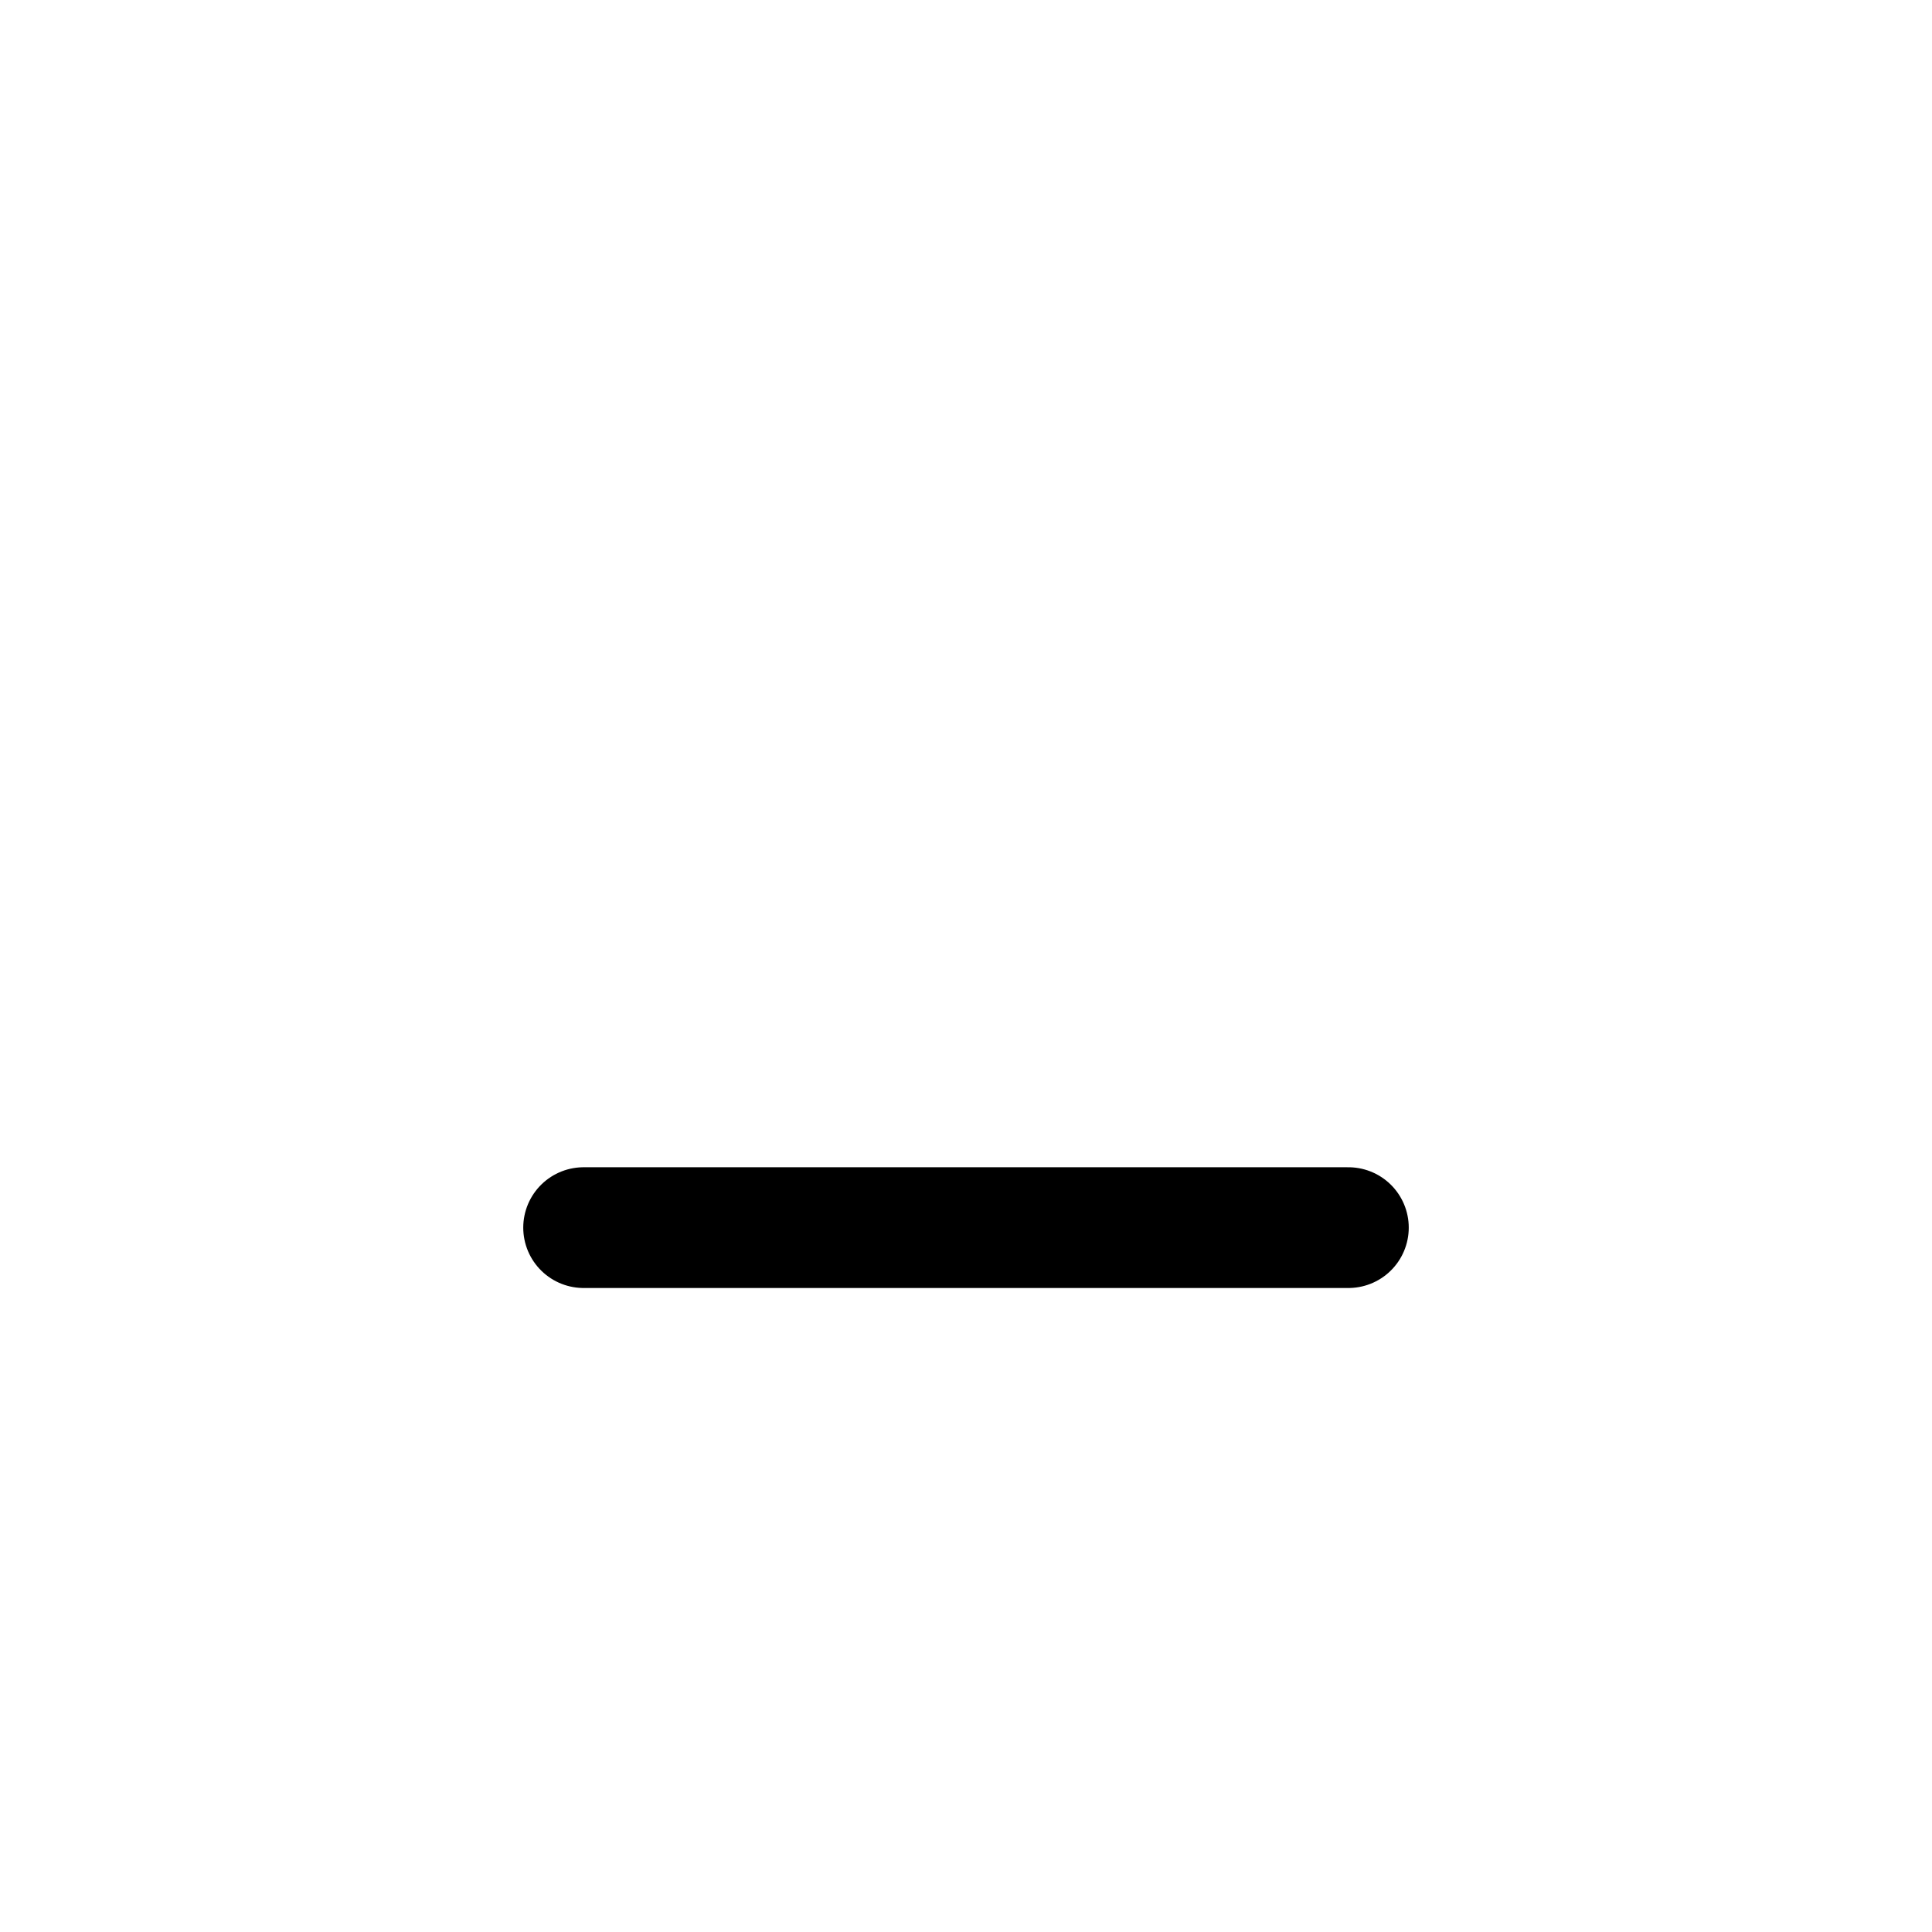
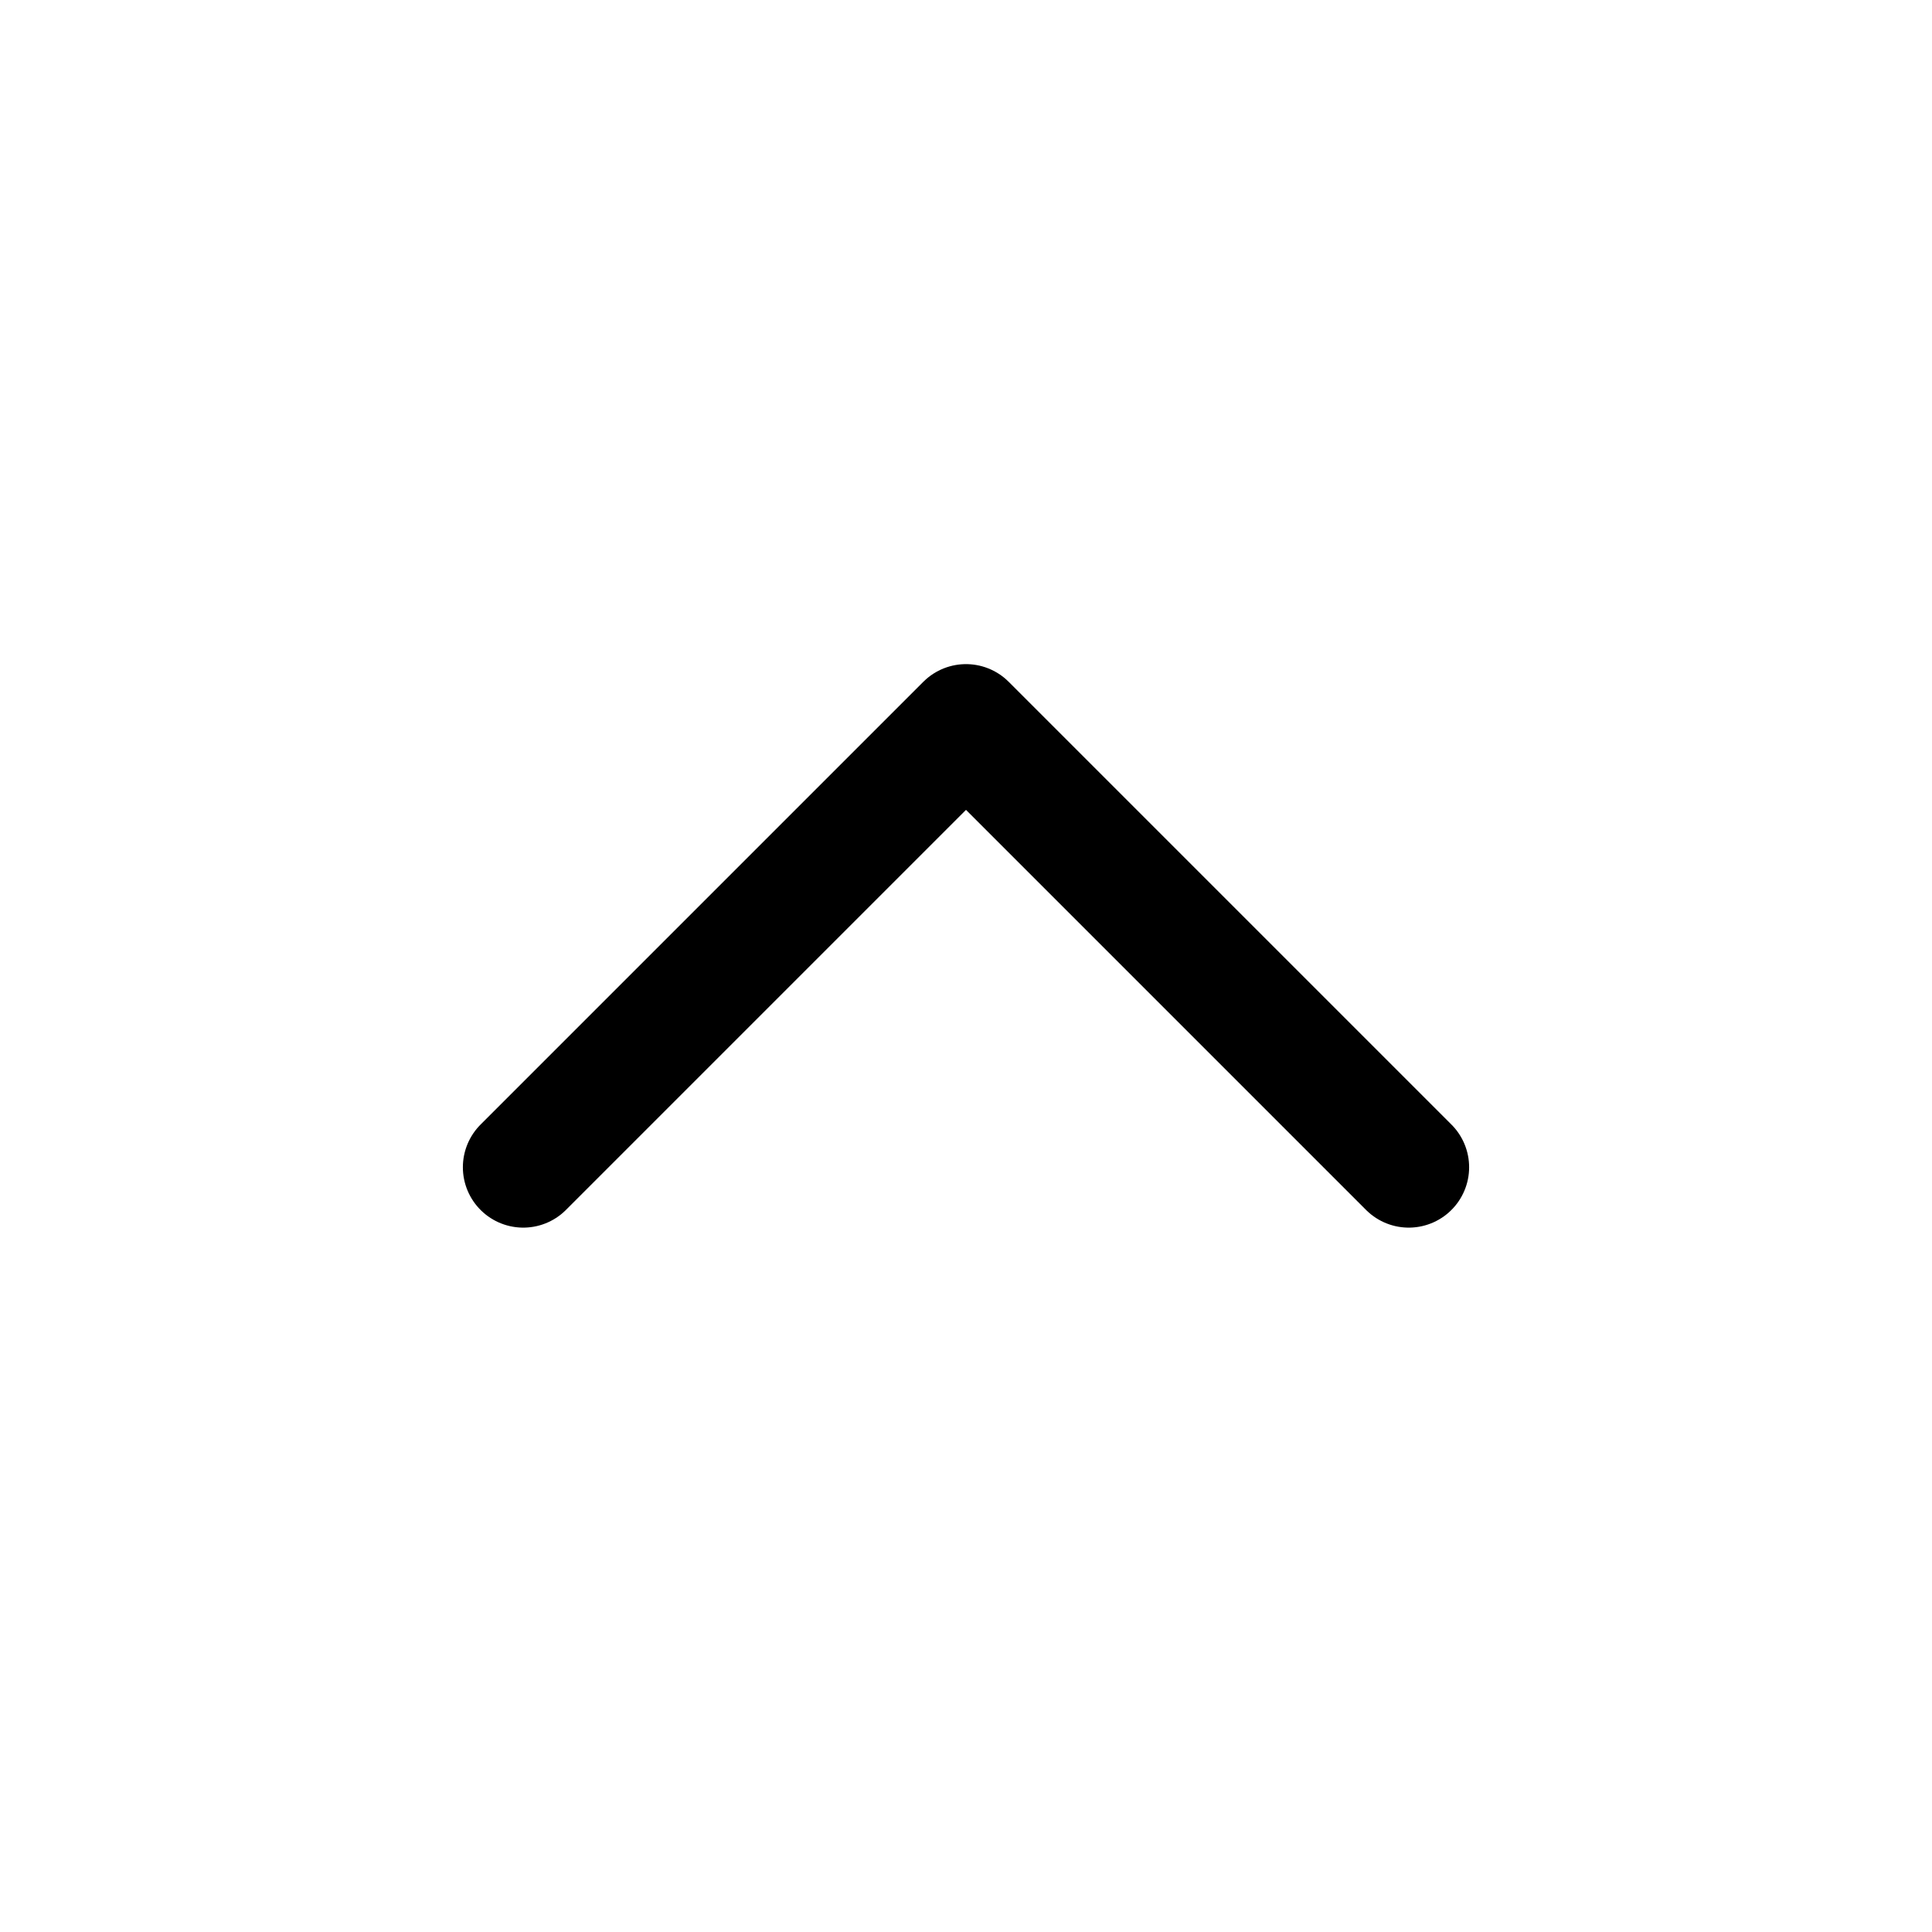
<svg xmlns="http://www.w3.org/2000/svg" width="24" height="24" viewBox="0 0 24 24">
  <g fill="none" stroke="black" stroke-width="1.5" stroke-linecap="round" stroke-linejoin="round">
-     <path d="M7.25 15.25H16.75" />
+     <path d="M6.5 14.5L12 9L17.5 14.5" />
  </g>
</svg>
